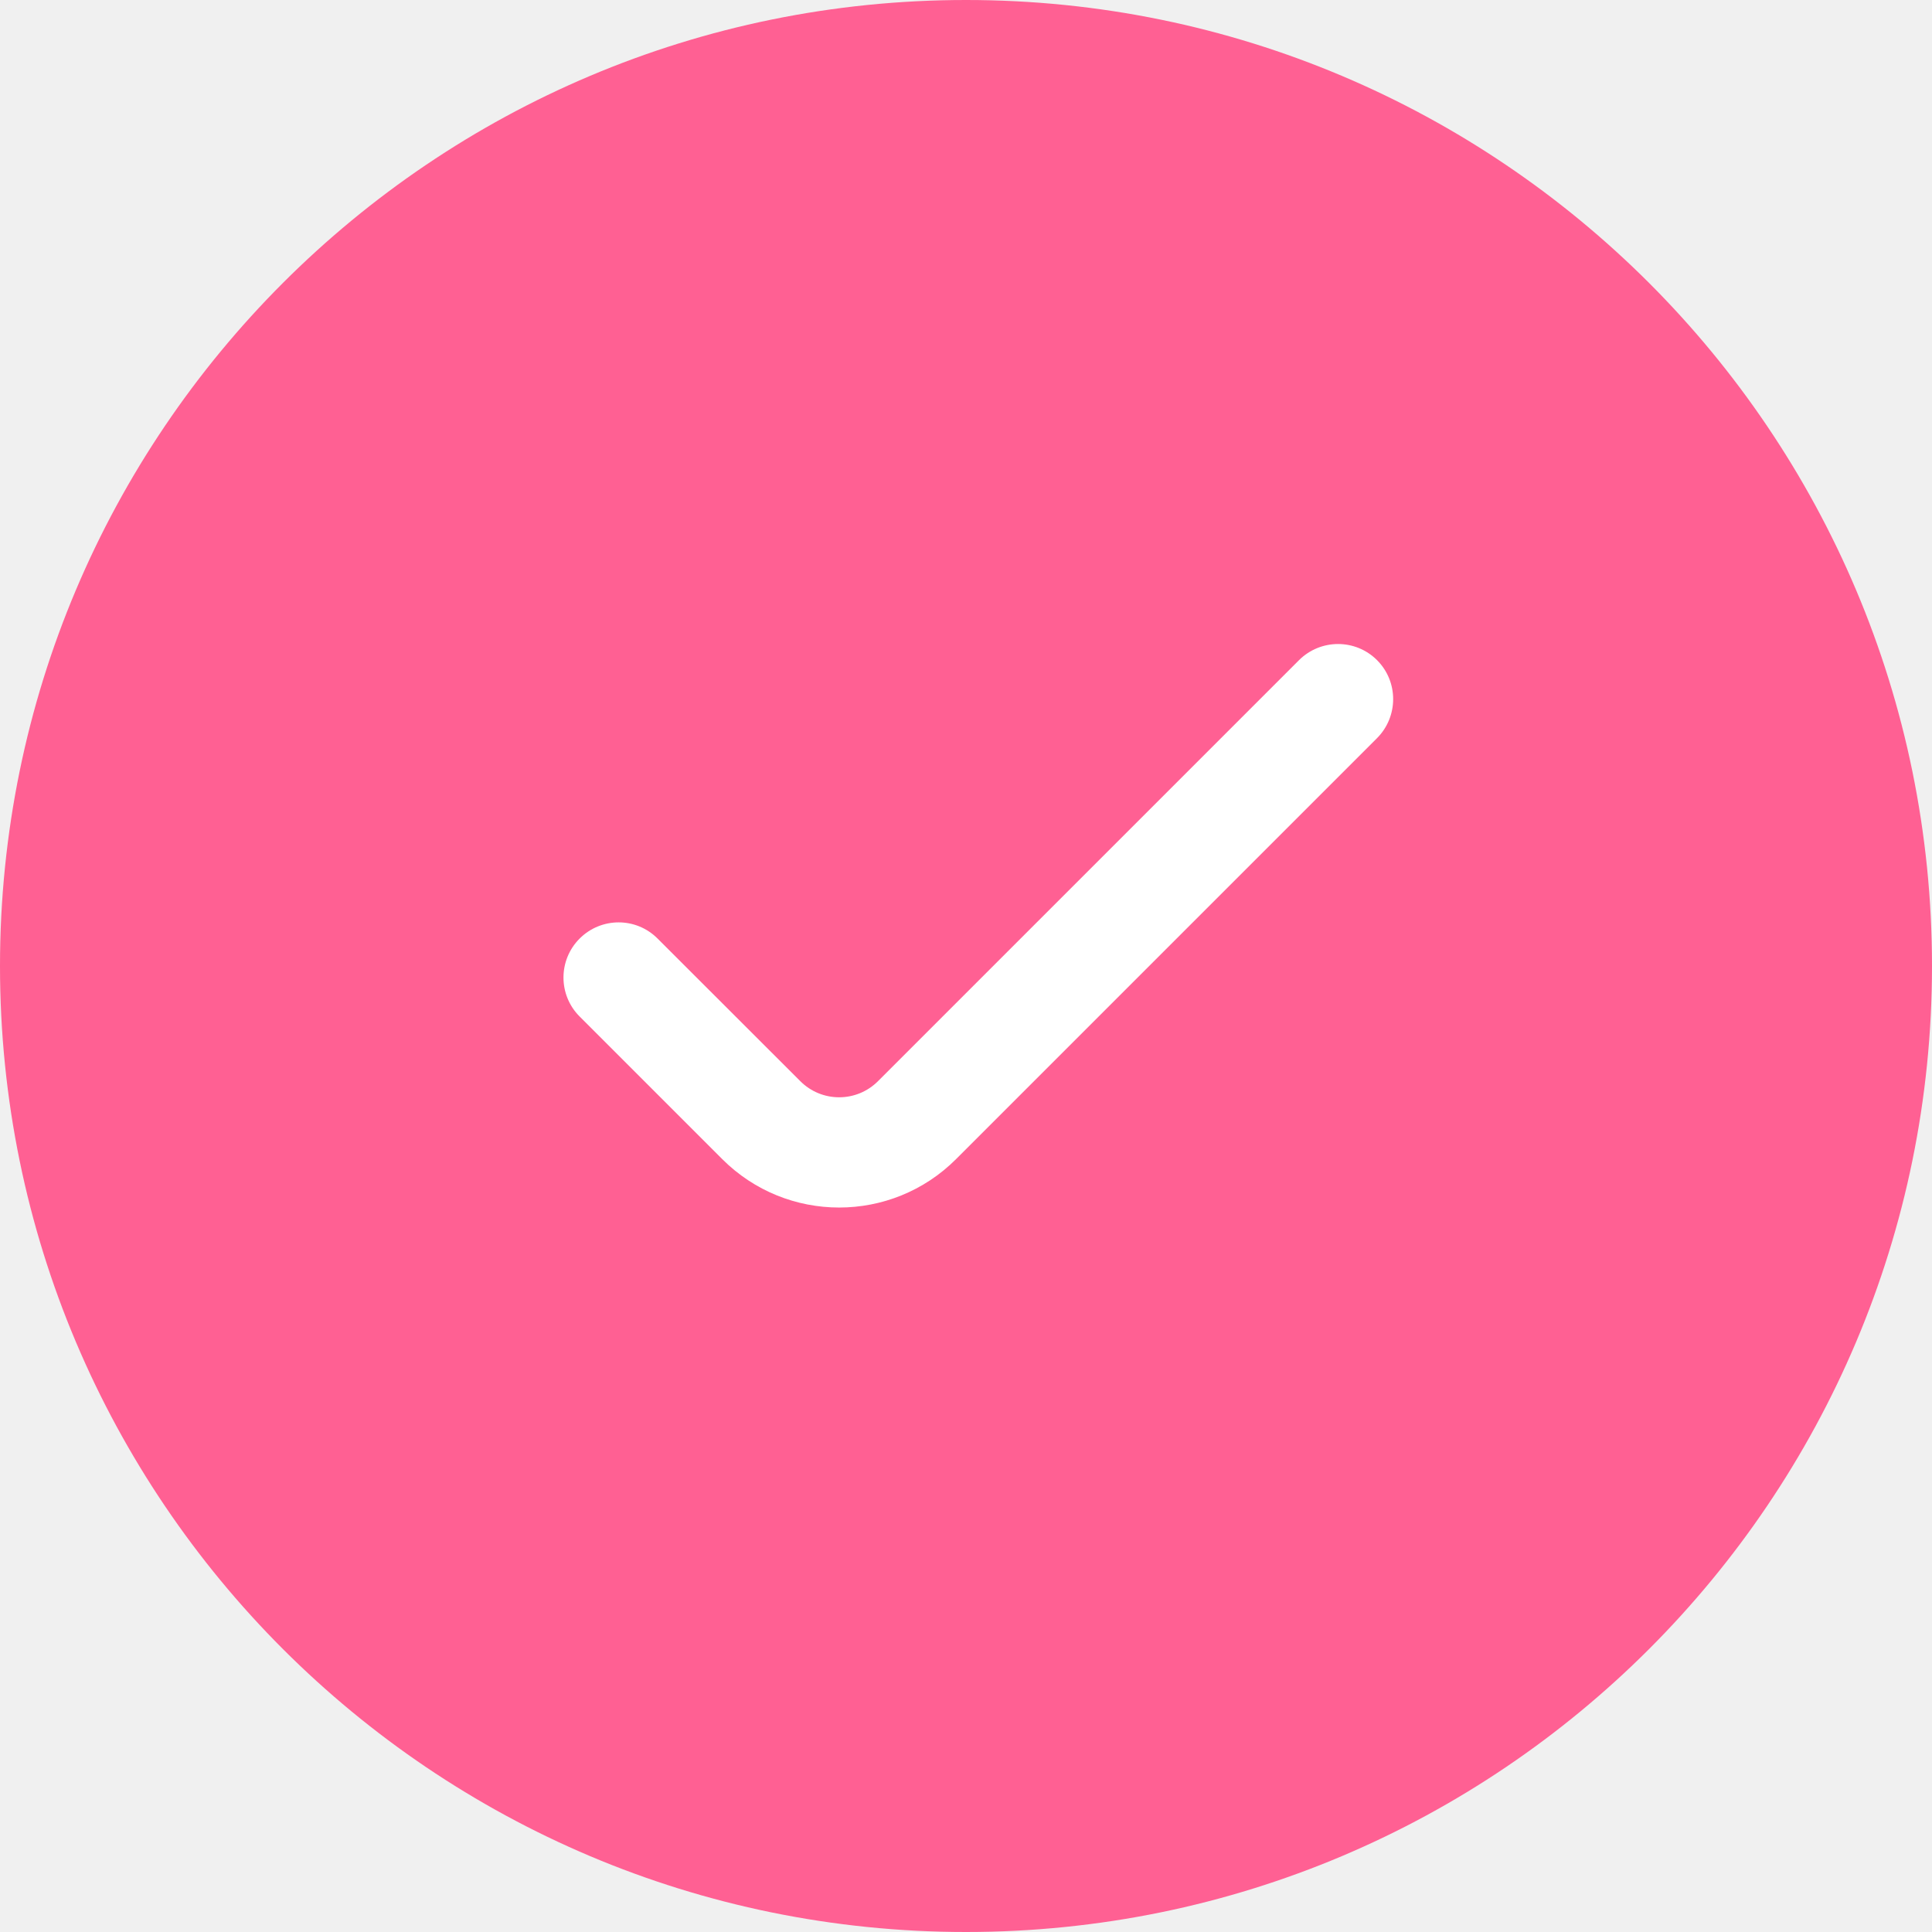
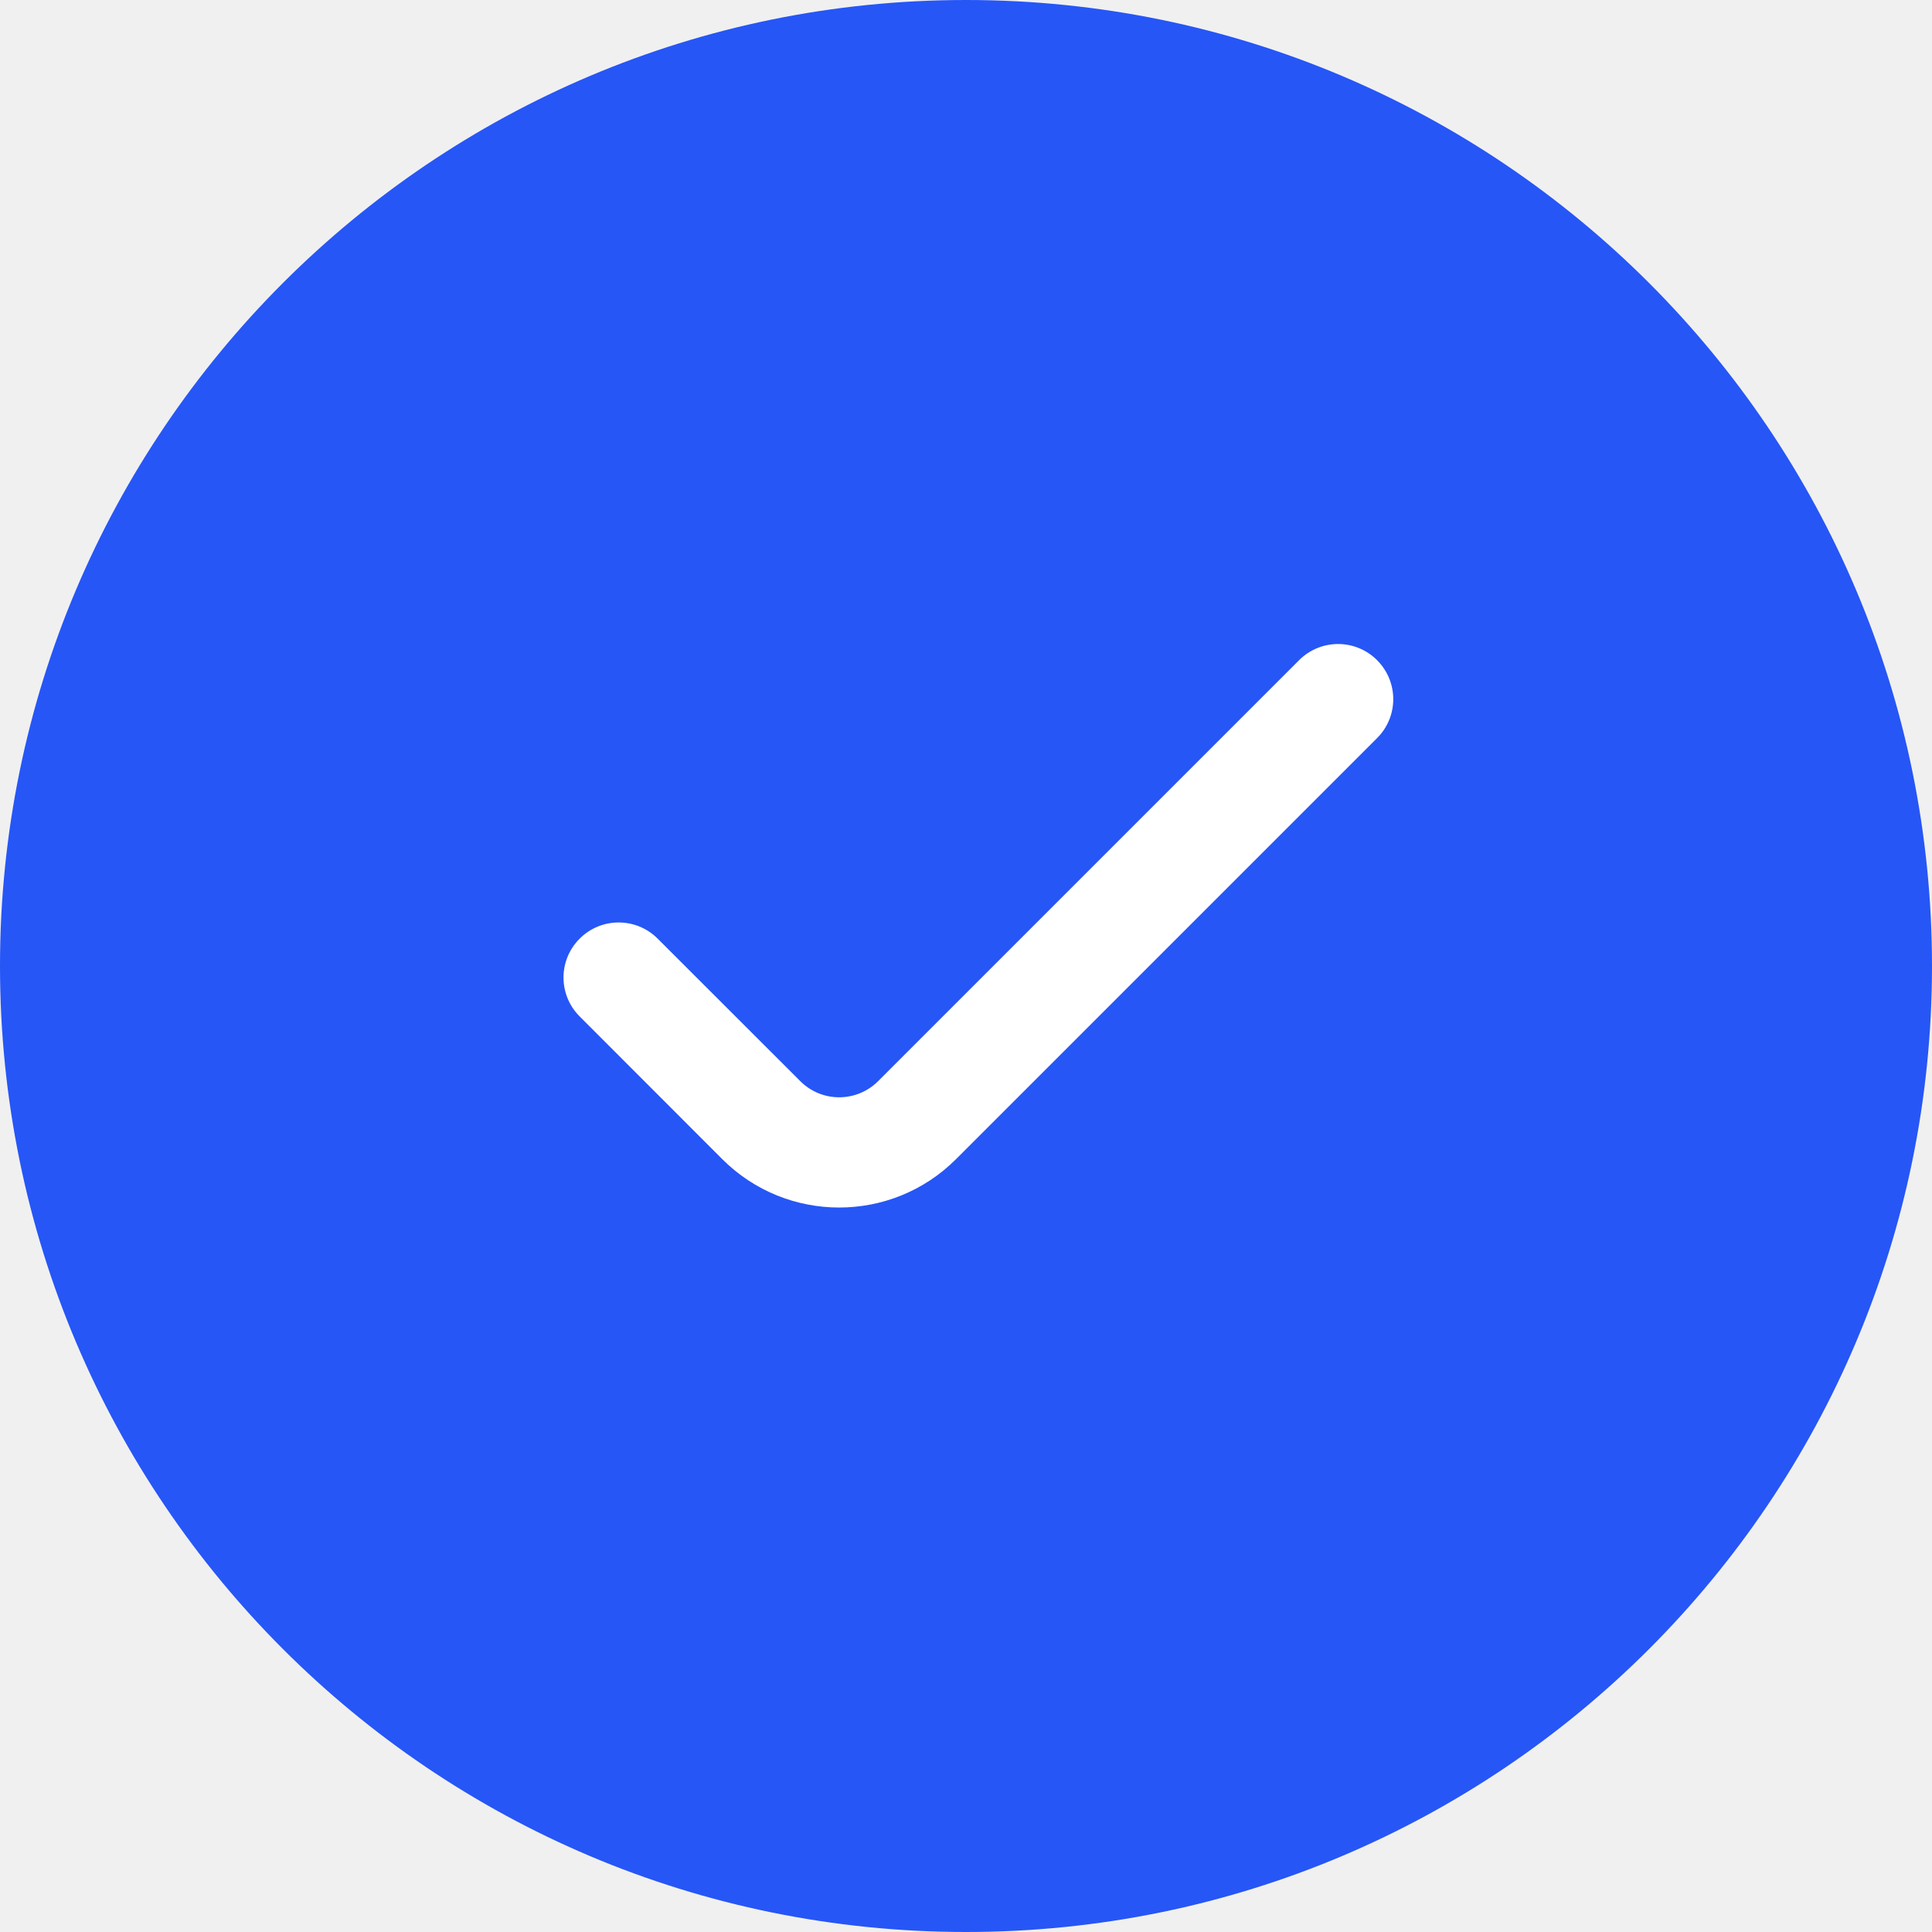
<svg xmlns="http://www.w3.org/2000/svg" width="16" height="16" viewBox="0 0 16 16" fill="none">
-   <circle cx="8" cy="8" r="8" fill="#FF6093" />
-   <path fill-rule="evenodd" clip-rule="evenodd" d="M11.404 5.467C11.582 5.645 11.582 5.934 11.404 6.113L7.918 9.599C7.383 10.134 6.516 10.134 5.981 9.599L4.8 8.418C4.622 8.24 4.622 7.951 4.8 7.773C4.979 7.594 5.268 7.594 5.446 7.773L6.627 8.953C6.805 9.132 7.094 9.132 7.272 8.953L10.758 5.467C10.937 5.289 11.226 5.289 11.404 5.467Z" fill="white" />
+   <g clip-path="url(#clip0_108_12)">
+     <path d="M8 16C12.418 16 16 12.418 16 8C16 3.582 12.418 0 8 0C3.582 0 0 3.582 0 8C0 12.418 3.582 16 8 16Z" fill="#2656F6" />
+     <path fill-rule="evenodd" clip-rule="evenodd" d="M11.404 5.467C11.583 5.646 11.583 5.935 11.404 6.113L7.918 9.599C7.383 10.134 6.516 10.134 5.981 9.599L4.801 8.418C4.622 8.24 4.622 7.951 4.801 7.773C4.979 7.595 5.268 7.595 5.446 7.773L6.627 8.953C6.805 9.132 7.094 9.132 7.273 8.953L10.759 5.467C10.937 5.289 11.226 5.289 11.404 5.467Z" fill="white" />
+   </g>
+   <defs>
+     <clipPath id="clip0_108_12">
+       <rect width="16" height="16" fill="white" />
+     </clipPath>
+   </defs>
</svg>
